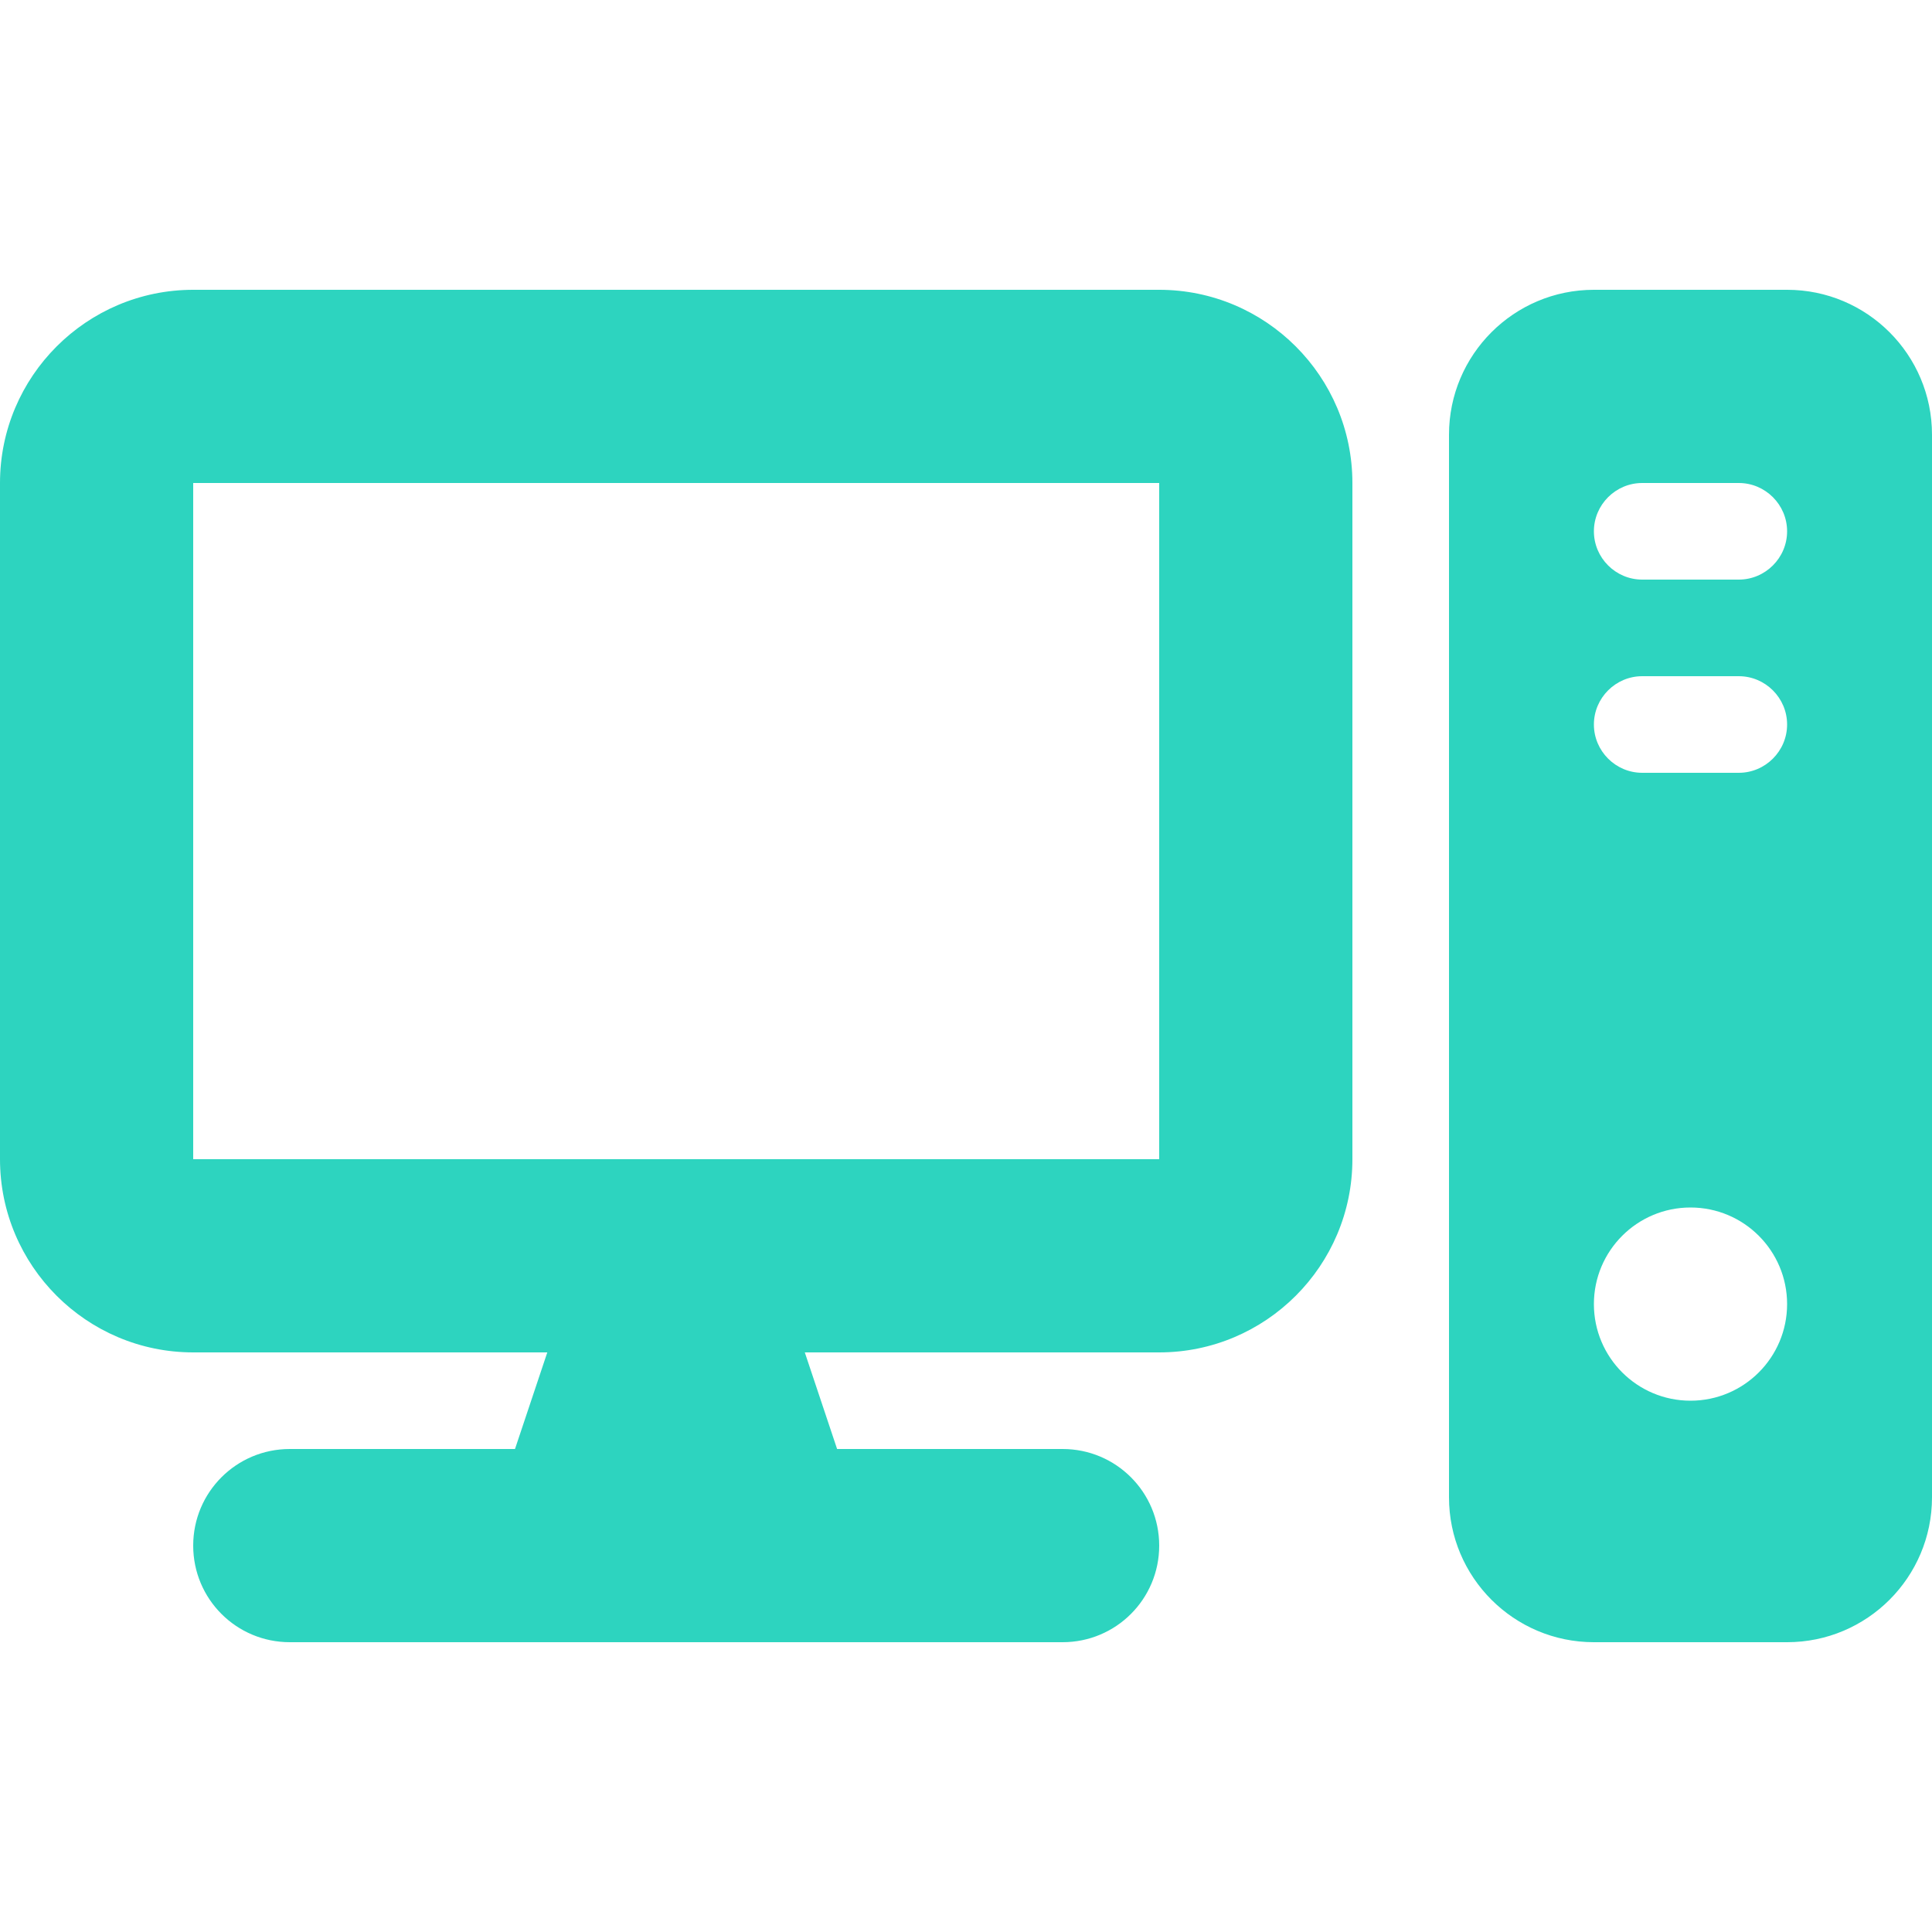
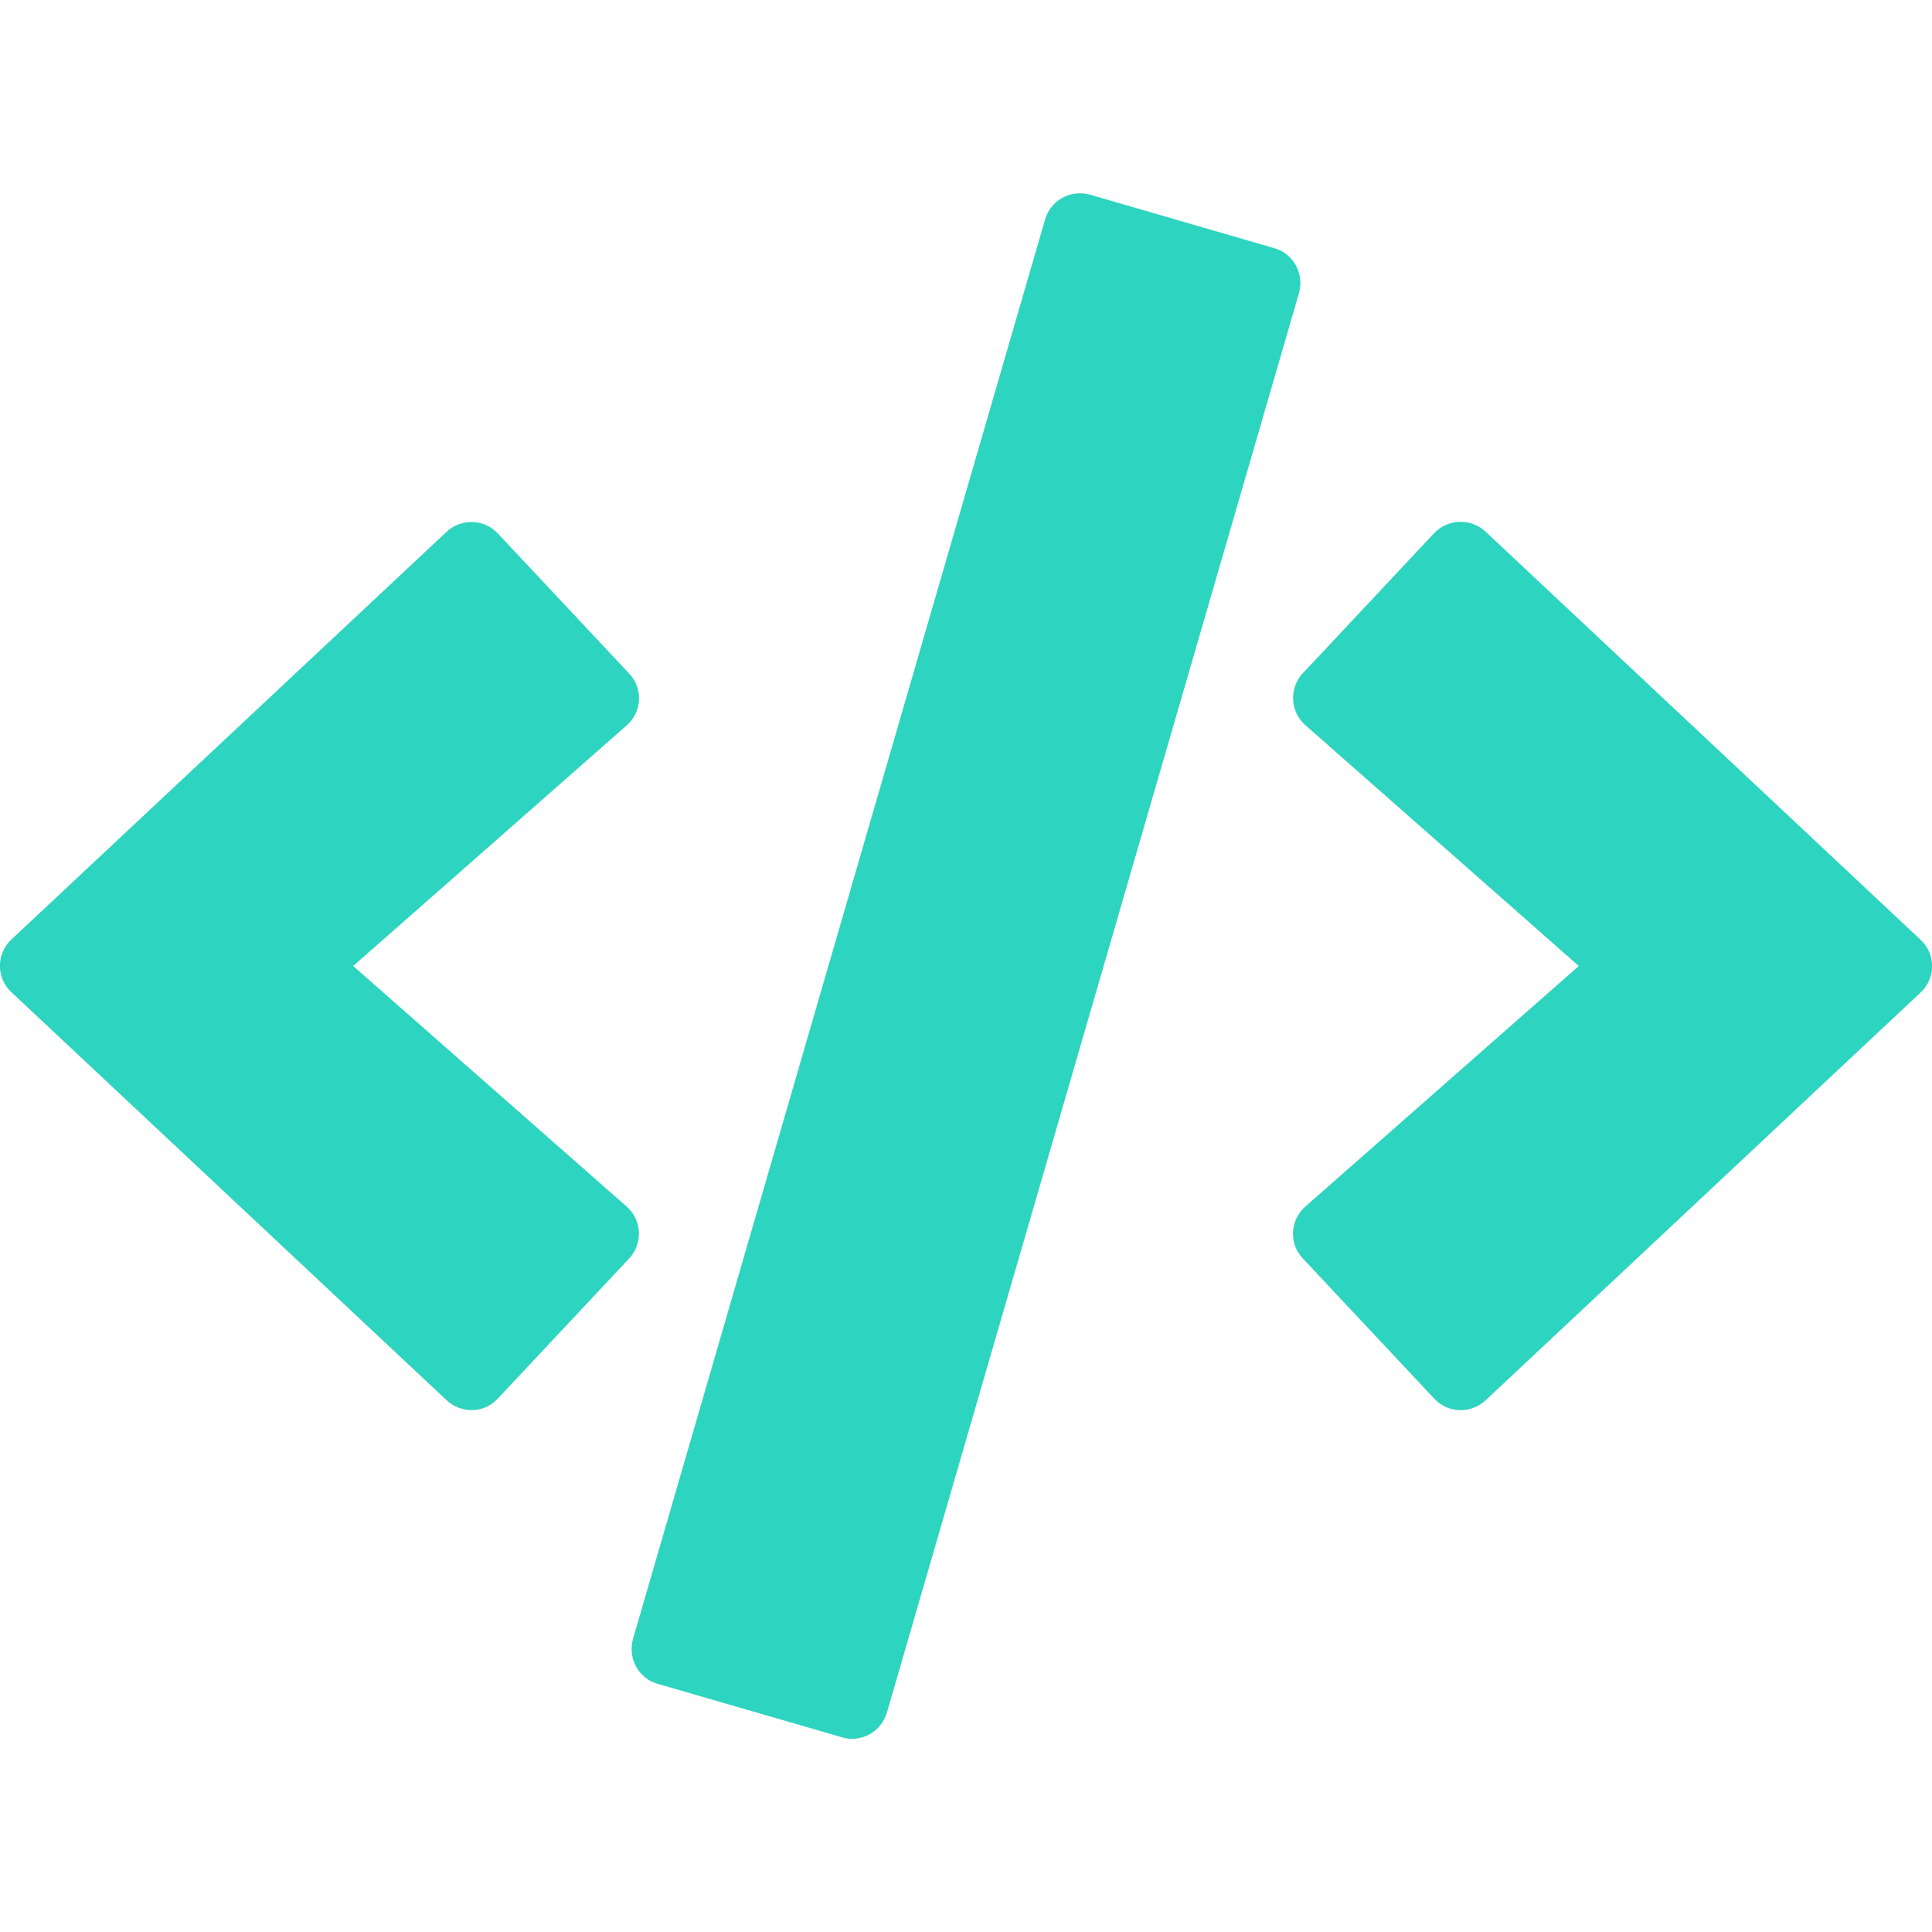
<svg xmlns="http://www.w3.org/2000/svg" stroke="#2dd4bf" fill="#2dd4bf" stroke-width="0" viewBox="0 0 640 512" height="200px" width="200px">
-   <path d="M384 96l0 224L64 320 64 96l320 0zM64 32C28.7 32 0 60.7 0 96L0 320c0 35.3 28.7 64 64 64l117.3 0-10.7 32L96 416c-17.7 0-32 14.3-32 32s14.3 32 32 32l256 0c17.7 0 32-14.3 32-32s-14.3-32-32-32l-74.7 0-10.7-32L384 384c35.3 0 64-28.7 64-64l0-224c0-35.3-28.7-64-64-64L64 32zm464 0c-26.5 0-48 21.5-48 48l0 352c0 26.5 21.5 48 48 48l64 0c26.5 0 48-21.5 48-48l0-352c0-26.5-21.5-48-48-48l-64 0zm16 64l32 0c8.8 0 16 7.2 16 16s-7.2 16-16 16l-32 0c-8.8 0-16-7.2-16-16s7.2-16 16-16zm-16 80c0-8.8 7.2-16 16-16l32 0c8.8 0 16 7.2 16 16s-7.2 16-16 16l-32 0c-8.8 0-16-7.2-16-16zm32 160a32 32 0 1 1 0 64 32 32 0 1 1 0-64z" />
+   <path d="M278.9 511.5l-61-17.7c-6.4-1.8-10-8.5-8.2-14.9L346.2 8.7c1.8-6.4 8.5-10 14.9-8.2l61 17.7c6.4 1.8 10 8.5 8.2 14.9L293.8 503.3c-1.9 6.4-8.5 10.1-14.9 8.2zm-114-112.2l43.5-46.4c4.6-4.9 4.3-12.7-.8-17.2L117 256l90.6-79.7c5.1-4.5 5.5-12.3.8-17.2l-43.5-46.4c-4.5-4.8-12.1-5.1-17-.5L3.8 247.2c-5.1 4.7-5.1 12.8 0 17.5l144.1 135.1c4.9 4.6 12.5 4.4 17-.5zm327.2.6l144.1-135.1c5.1-4.7 5.1-12.8 0-17.5L492.1 112.1c-4.8-4.5-12.4-4.3-17 .5L431.6 159c-4.6 4.9-4.3 12.7.8 17.2L523 256l-90.6 79.7c-5.1 4.5-5.5 12.3-.8 17.2l43.5 46.4c4.5 4.9 12.1 5.1 17 .6z" />
</svg>
